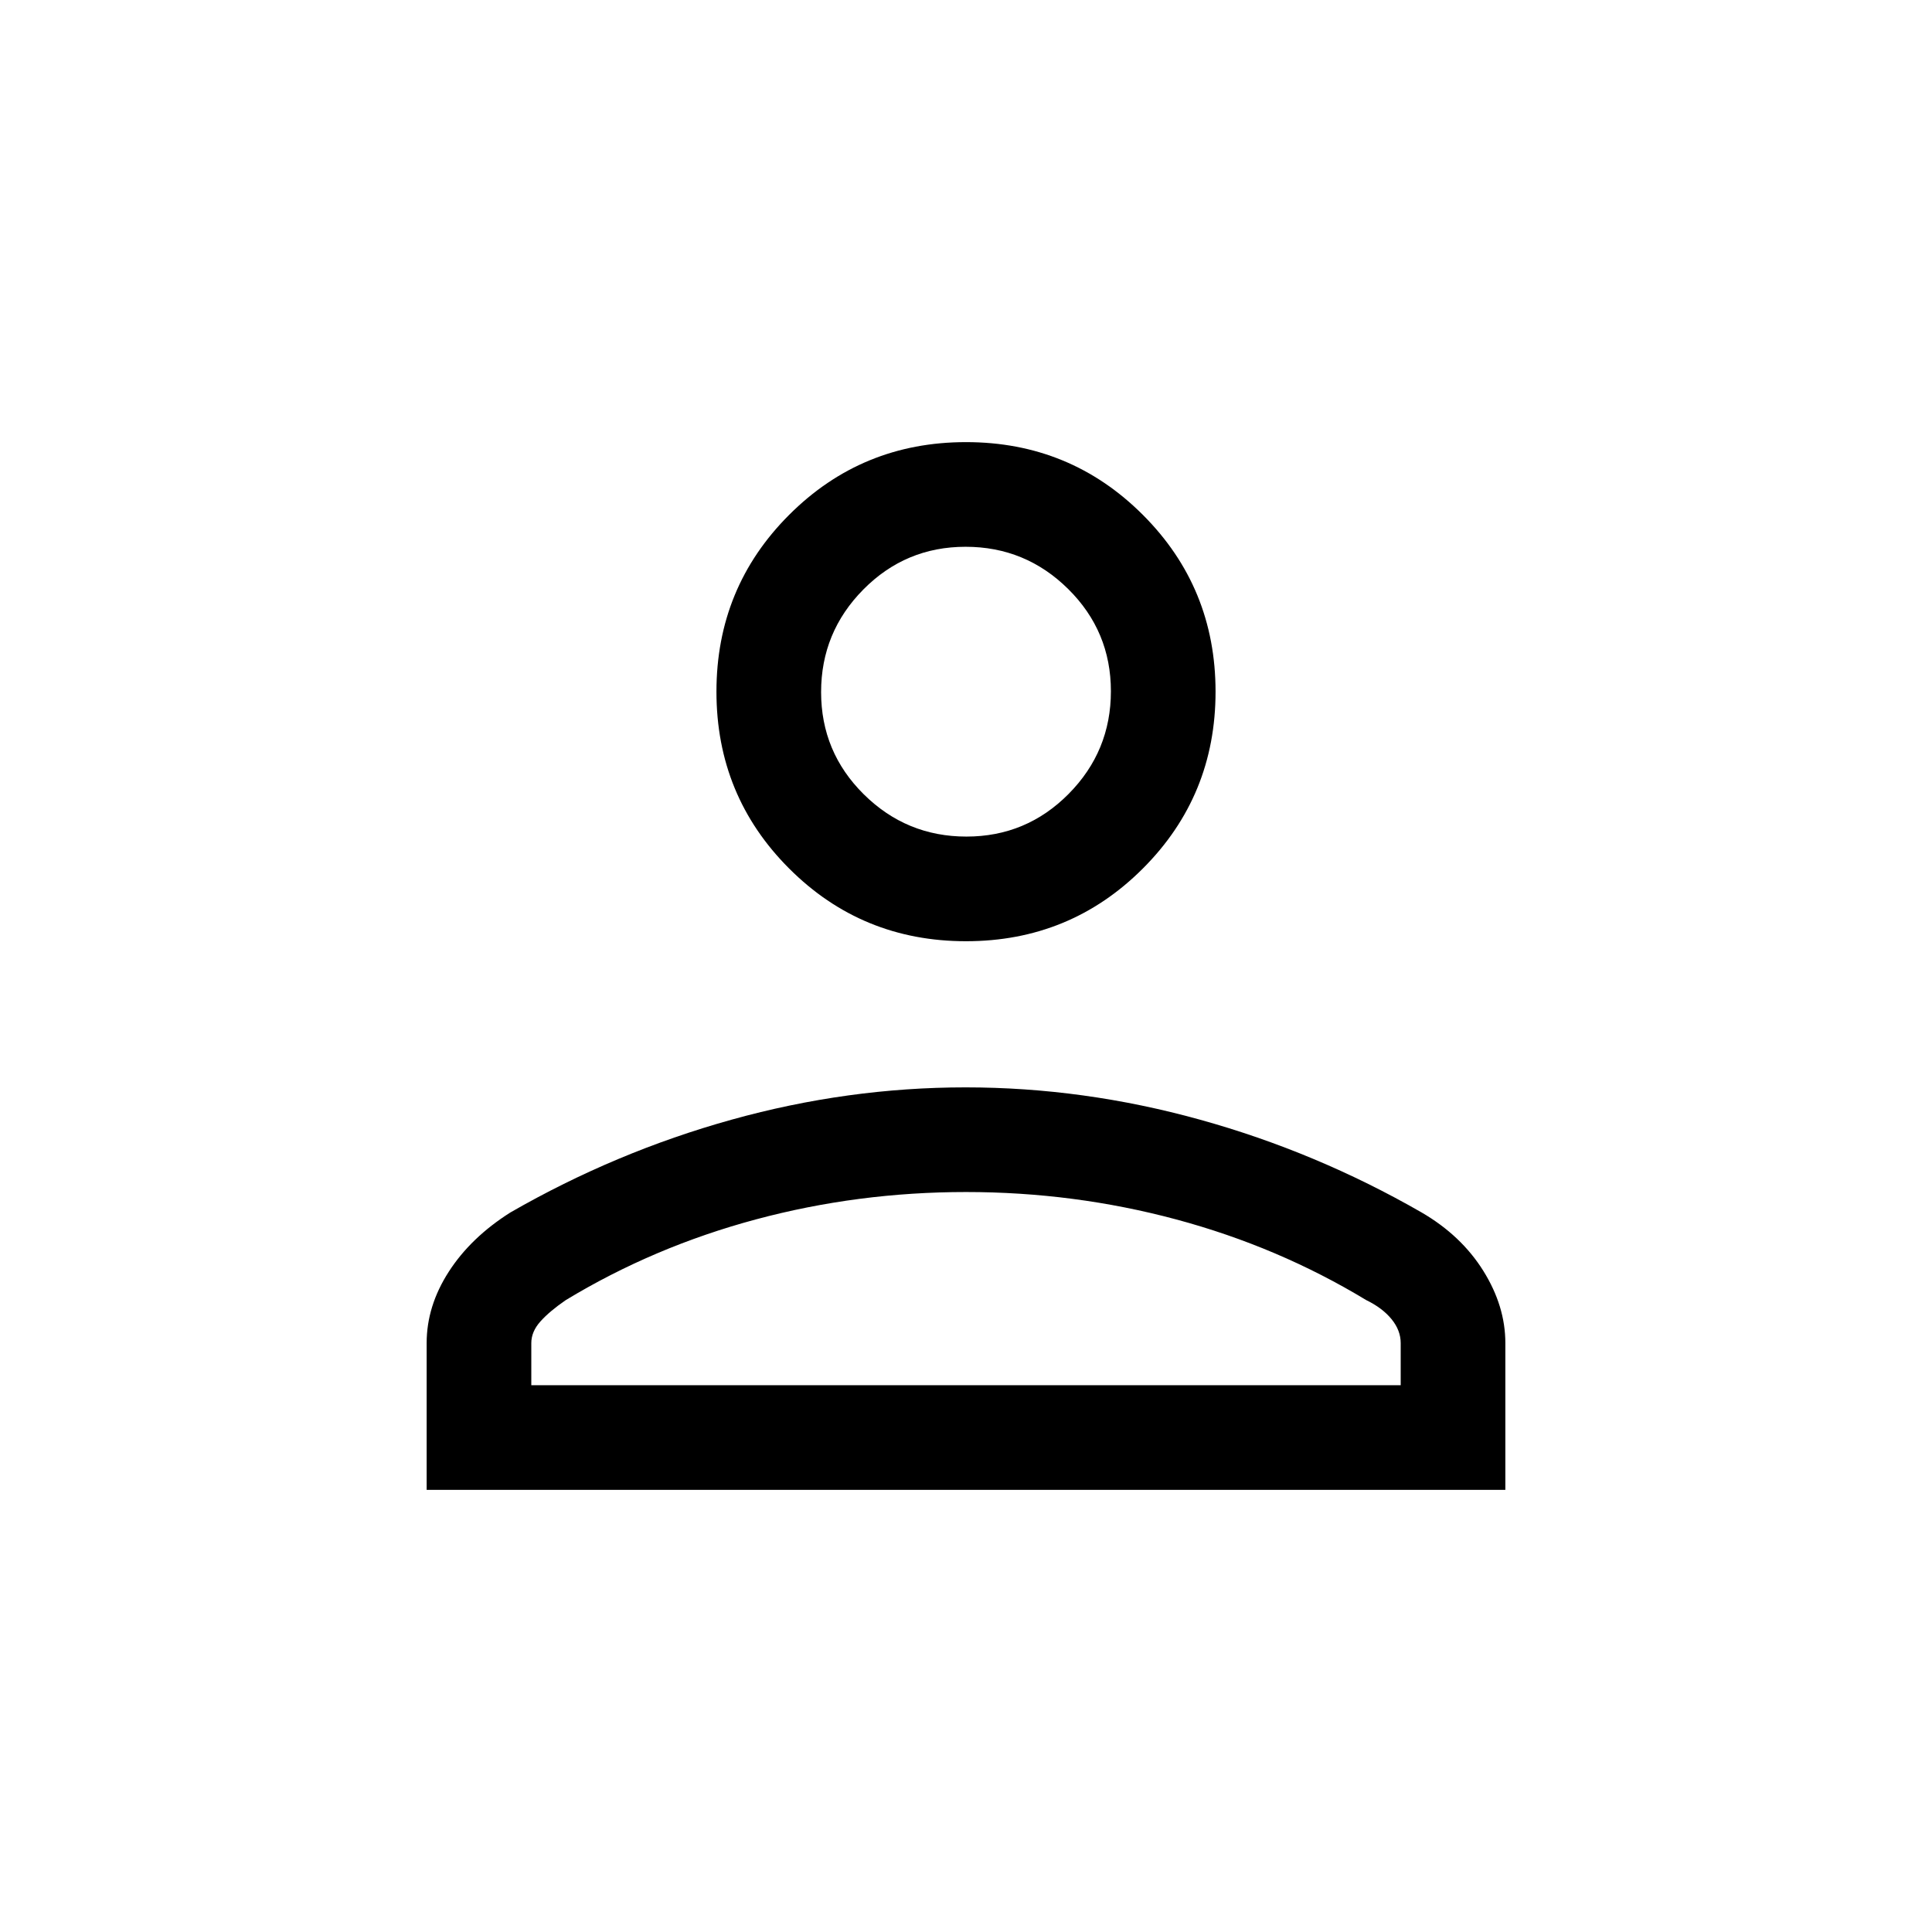
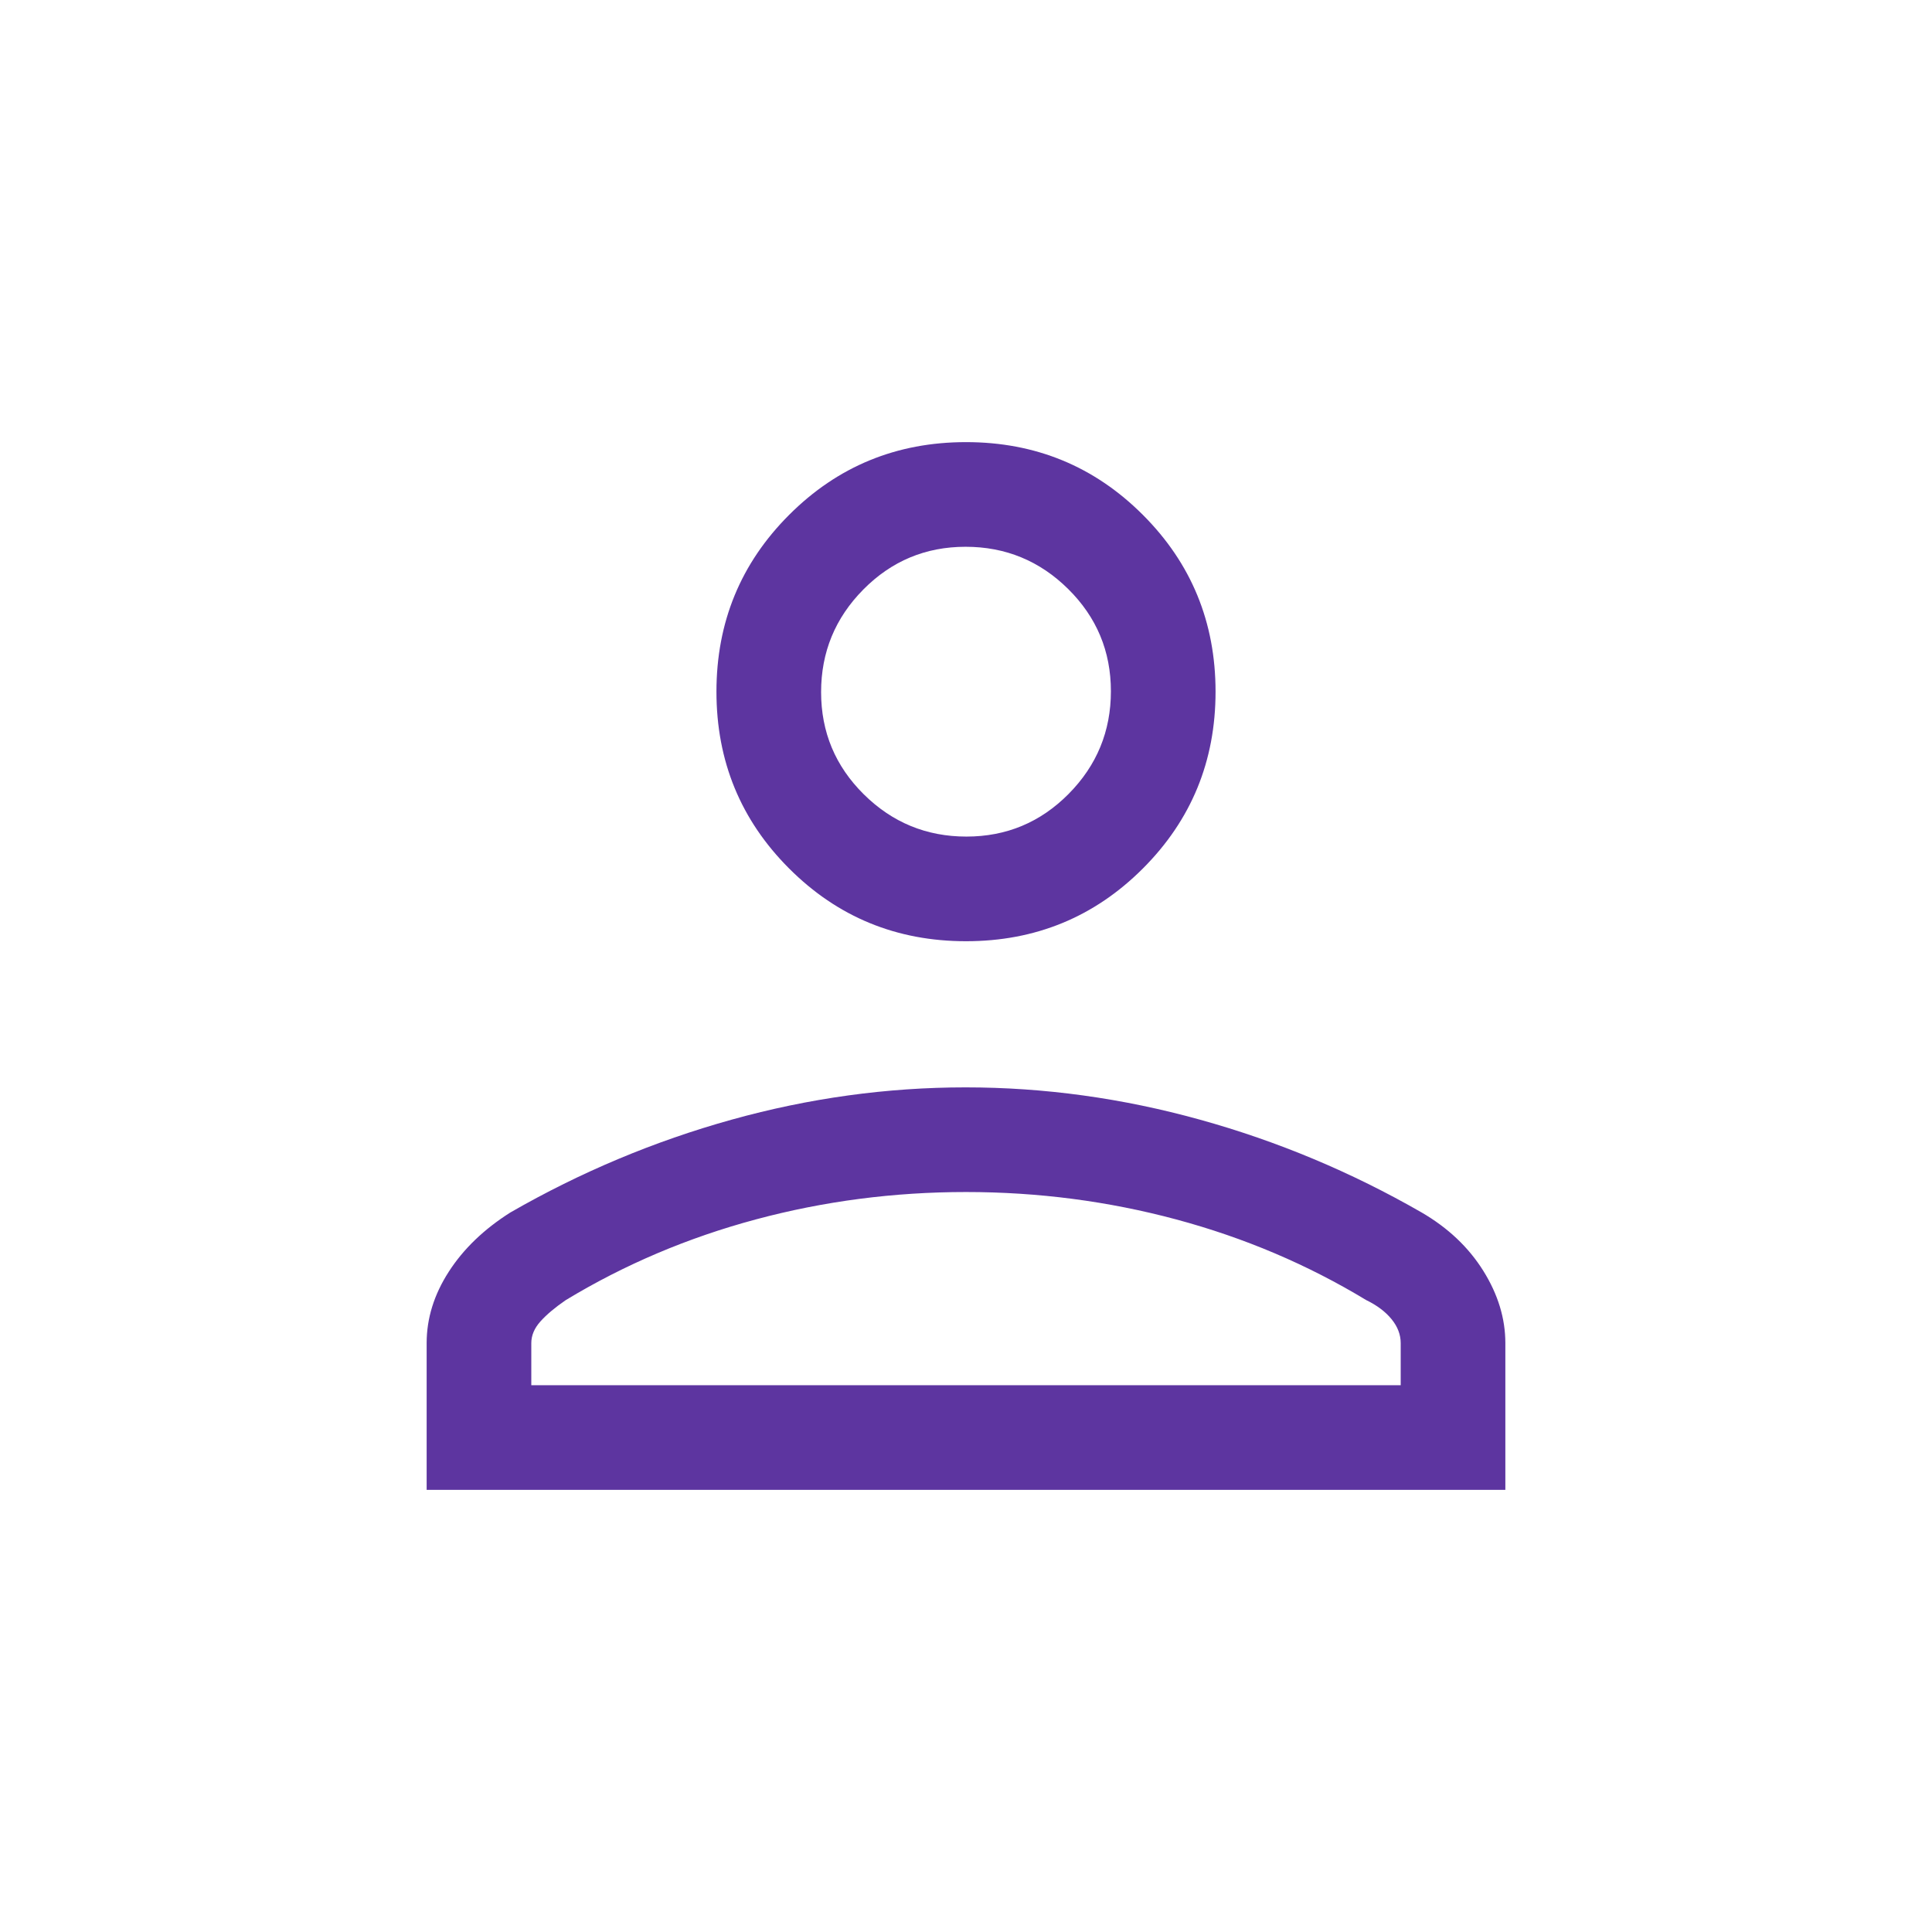
- <svg xmlns="http://www.w3.org/2000/svg" height="20px" viewBox="0 -960 960 960" width="20px" fill="#000">
+ <svg xmlns="http://www.w3.org/2000/svg" height="20px" viewBox="0 -960 960 960" width="20px" fill="#5d35a0">
  <path d="M480-492.31q-51.75 0-87.87-36.12Q356-564.56 356-616.31q0-51.75 36.13-87.87 36.12-36.13 87.87-36.13 51.75 0 87.87 36.13Q604-668.06 604-616.31q0 51.75-36.13 87.88-36.12 36.12-87.87 36.12ZM212-219.69v-72.93q0-18.38 10.96-35.42 10.96-17.04 30.66-29.5 52.3-30.07 109.94-46.11t116.23-16.04q58.59 0 116.44 16.04 57.85 16.04 110.15 46.11 19.7 11.46 30.66 29T748-292.62v72.93H212Zm52-52h432v-20.93q0-6.33-4.56-11.91-4.57-5.58-12.59-9.47-43.7-26.46-94.42-40.08Q533.7-367.69 480-367.69q-53.7 0-104.43 13.61-50.72 13.62-94.42 40.08-8.07 5.54-12.61 10.61-4.54 5.07-4.54 10.77v20.93Zm216.21-272.62q29.79 0 50.79-21.21t21-51q0-29.79-21.21-50.79t-51-21q-29.79 0-50.79 21.22-21 21.21-21 51 0 29.78 21.21 50.78t51 21Zm-.21-72Zm0 344.62Z" />
</svg>
